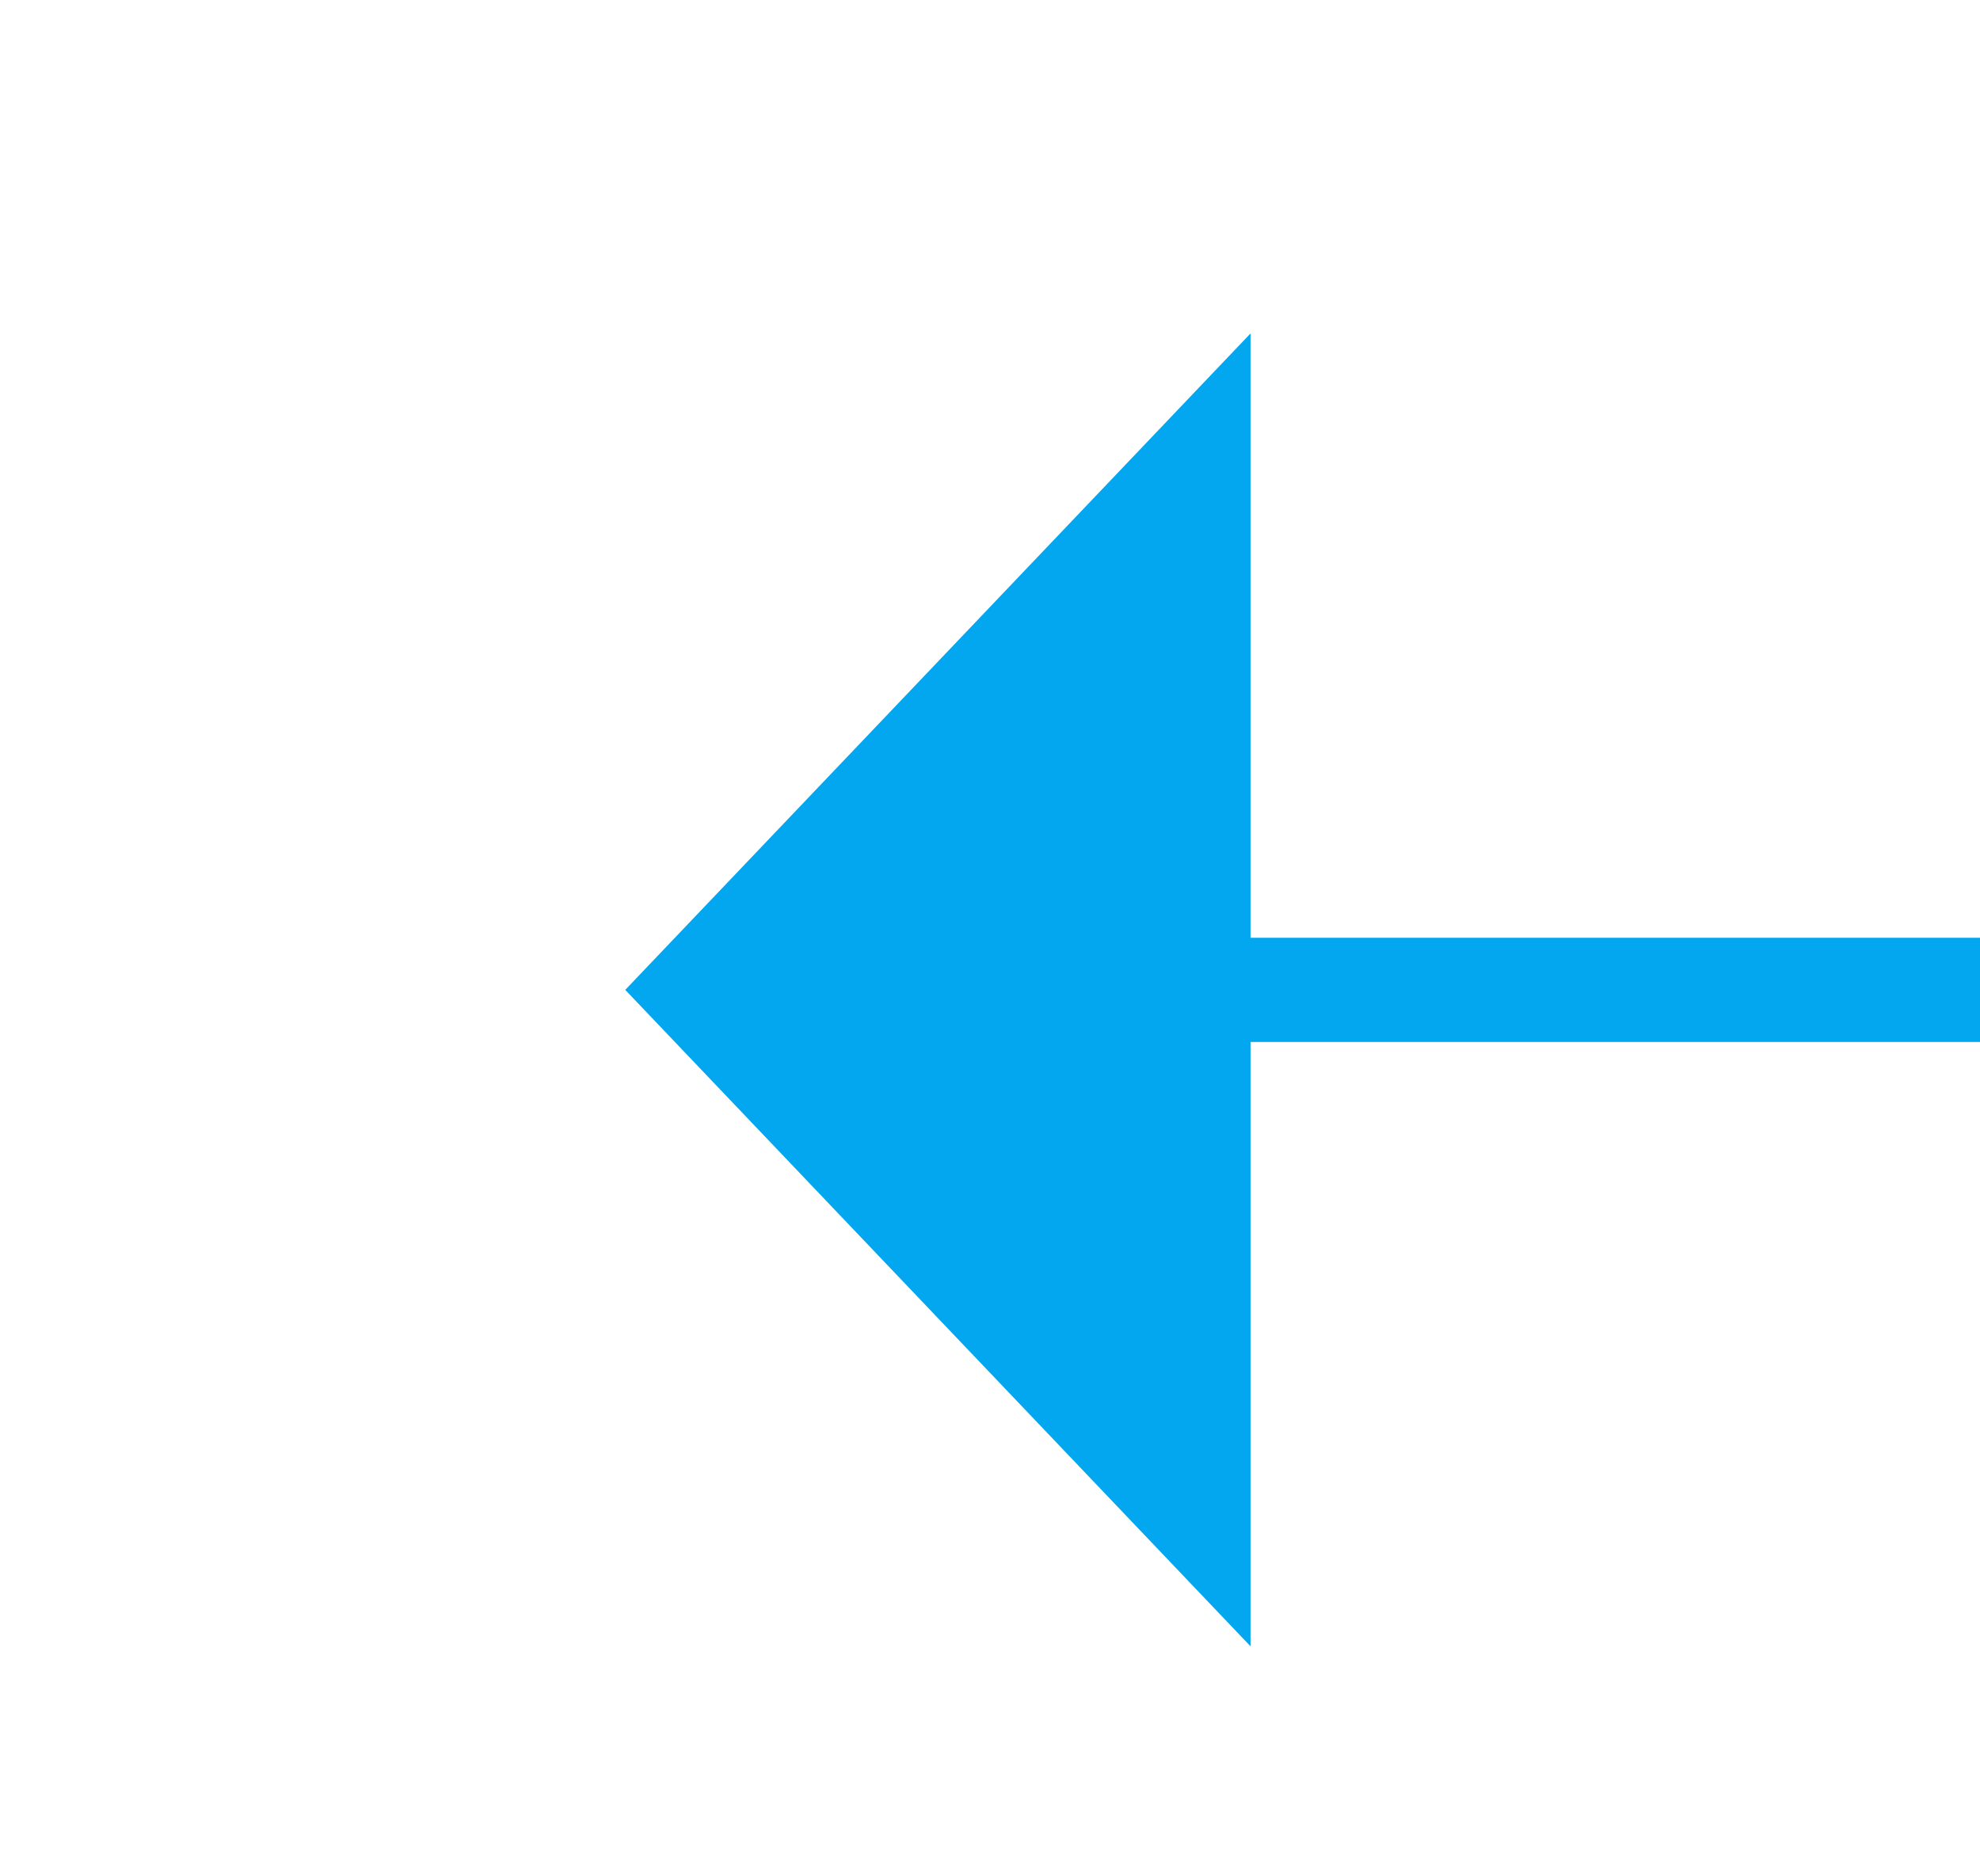
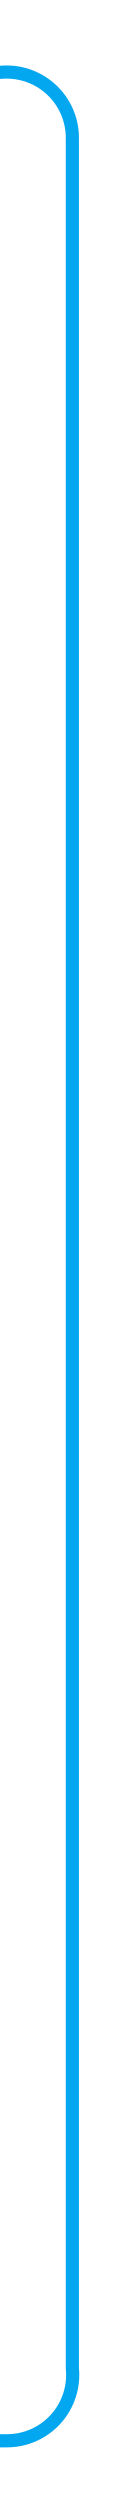
- <svg xmlns="http://www.w3.org/2000/svg" version="1.1" width="19px" height="18px" preserveAspectRatio="xMinYMid meet" viewBox="893 368  19 16">
-   <path d="M 992 376.5  L 904 376.5  " stroke-width="1" stroke="#02a7f0" fill="none" />
-   <path d="M 905 370.2  L 899 376.5  L 905 382.8  L 905 370.2  Z " fill-rule="nonzero" fill="#02a7f0" stroke="none" />
+ <svg xmlns="http://www.w3.org/2000/svg" version="1.1" width="10px" height="190px" preserveAspectRatio="xMidYMin meet" viewBox="1436 191  8 190">
+   <path d="M 1400 196.5  L 1435 196.5  A 5 5 0 0 1 1440.5 201.5 L 1440.5 371  A 5 5 0 0 1 1435.5 376.5 L 1432 376.5  " stroke-width="1" stroke="#02a7f0" fill="none" />
+   <path d="M 1433 370.2  L 1427 376.5  L 1433 382.8  L 1433 370.2  Z " fill-rule="nonzero" fill="#02a7f0" stroke="none" />
</svg>
